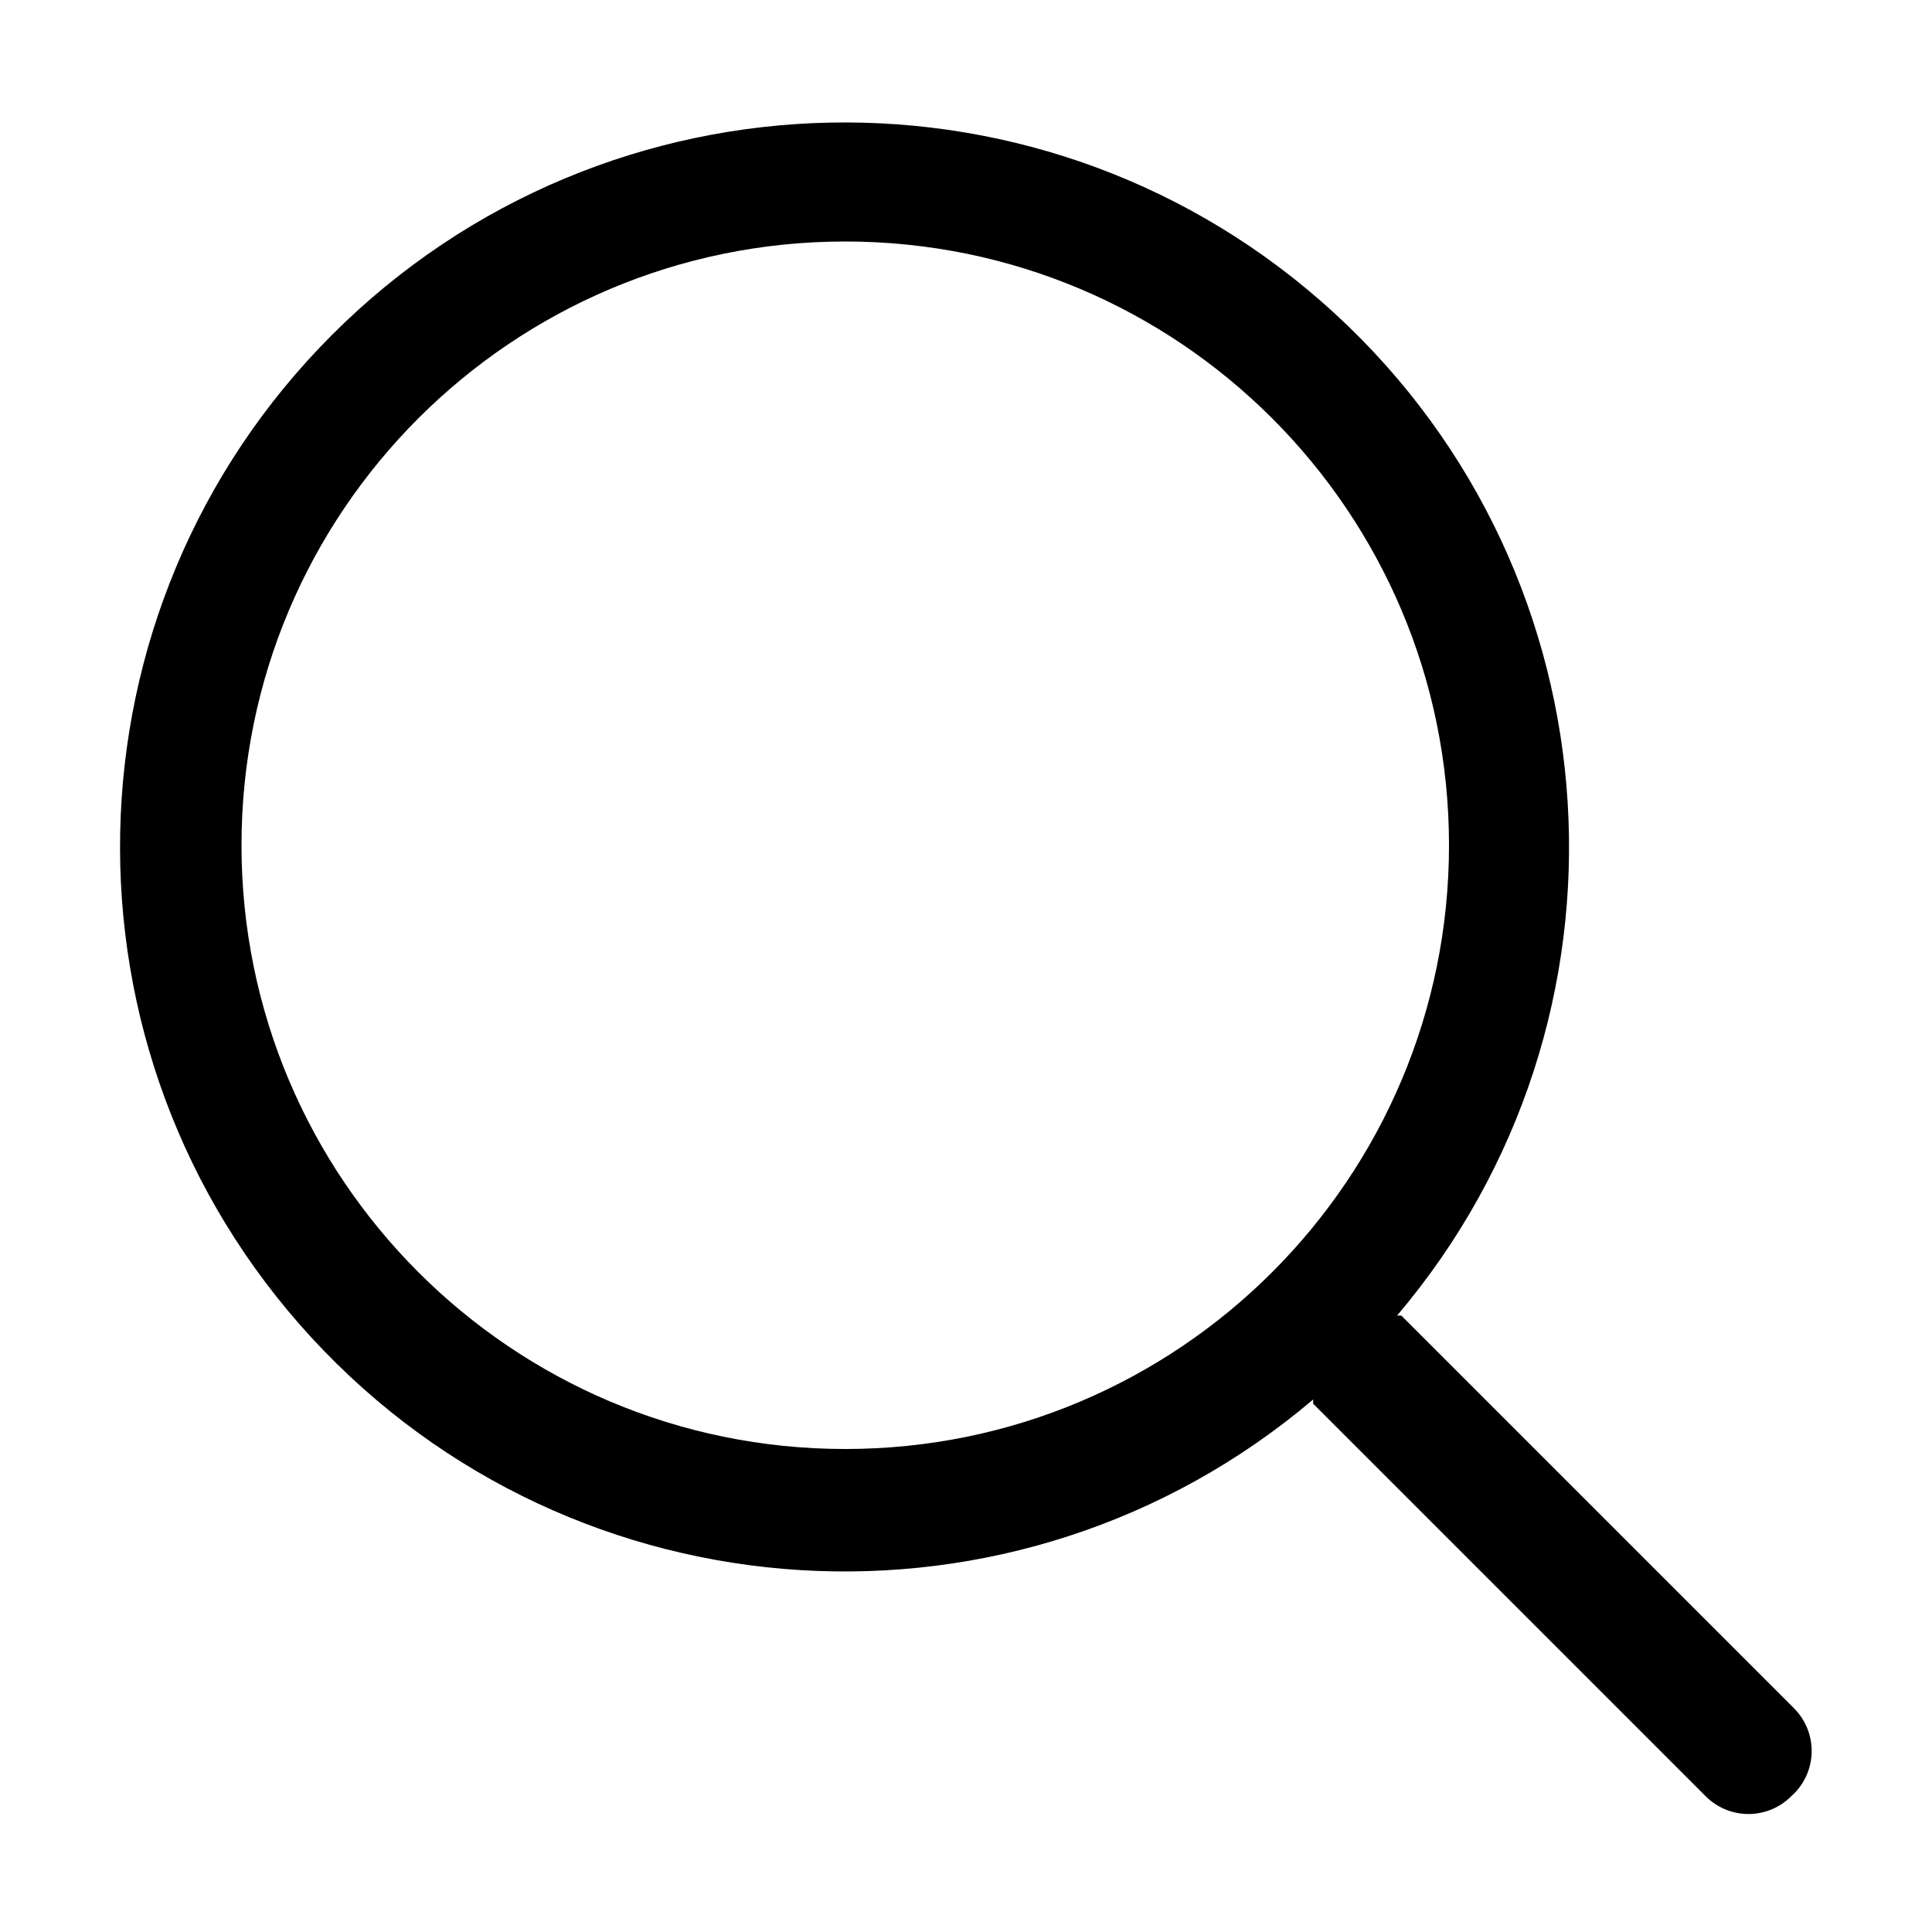
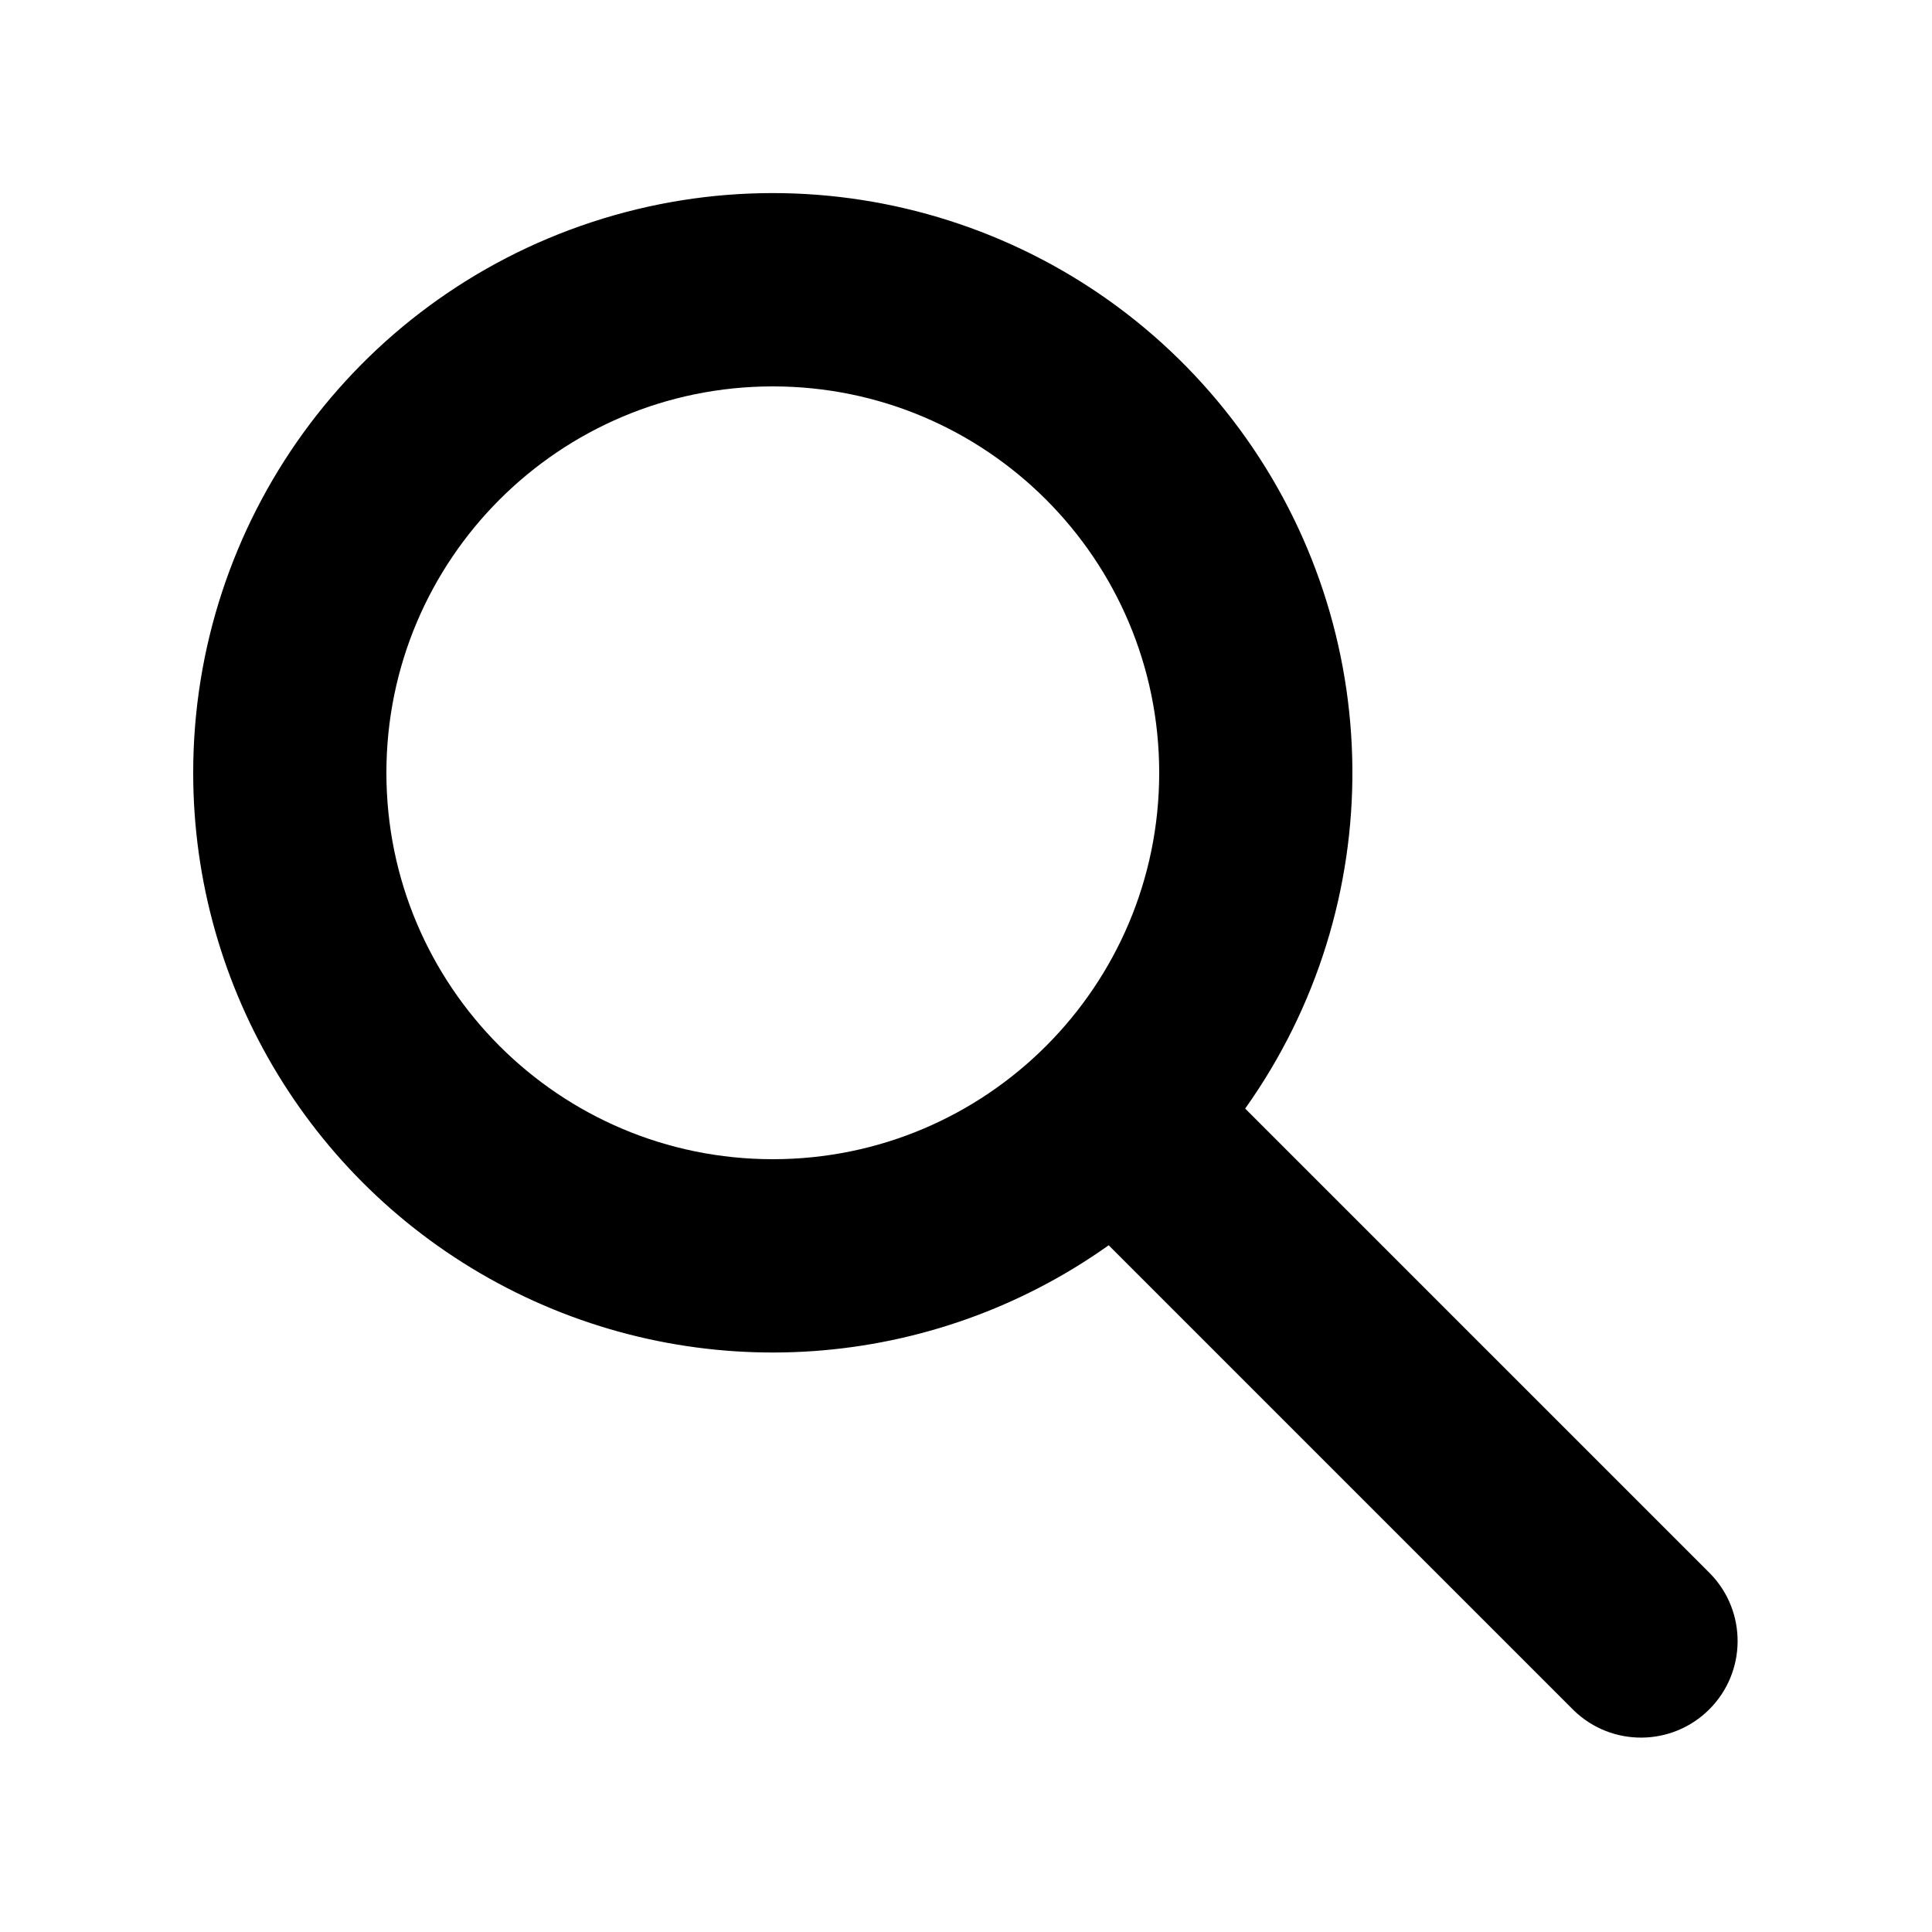
- <svg xmlns="http://www.w3.org/2000/svg" viewBox="0 0 32 32">
-   <g id="search">
-     <path d="M29.71,28.29l-6.5-6.5-.07,0a12,12,0,1,0-1.39,1.39s0,.05,0,.07l6.5,6.5a1,1,0,0,0,1.42,0A1,1,0,0,0,29.71,28.29ZM14,24A10,10,0,1,1,24,14,10,10,0,0,1,14,24Z" />
-   </g>
+ <svg xmlns="http://www.w3.org/2000/svg" class="h-5 w-5" viewBox="0 0 20 20" fill="currentColor">
+   <path fill-rule="evenodd" d="M8 4a4 4 0 100 8 4 4 0 000-8zM2 8a6 6 0 1110.89 3.476l4.817 4.817a1 1 0 01-1.414 1.414l-4.816-4.816A6 6 0 012 8z" clip-rule="evenodd" />
</svg>
